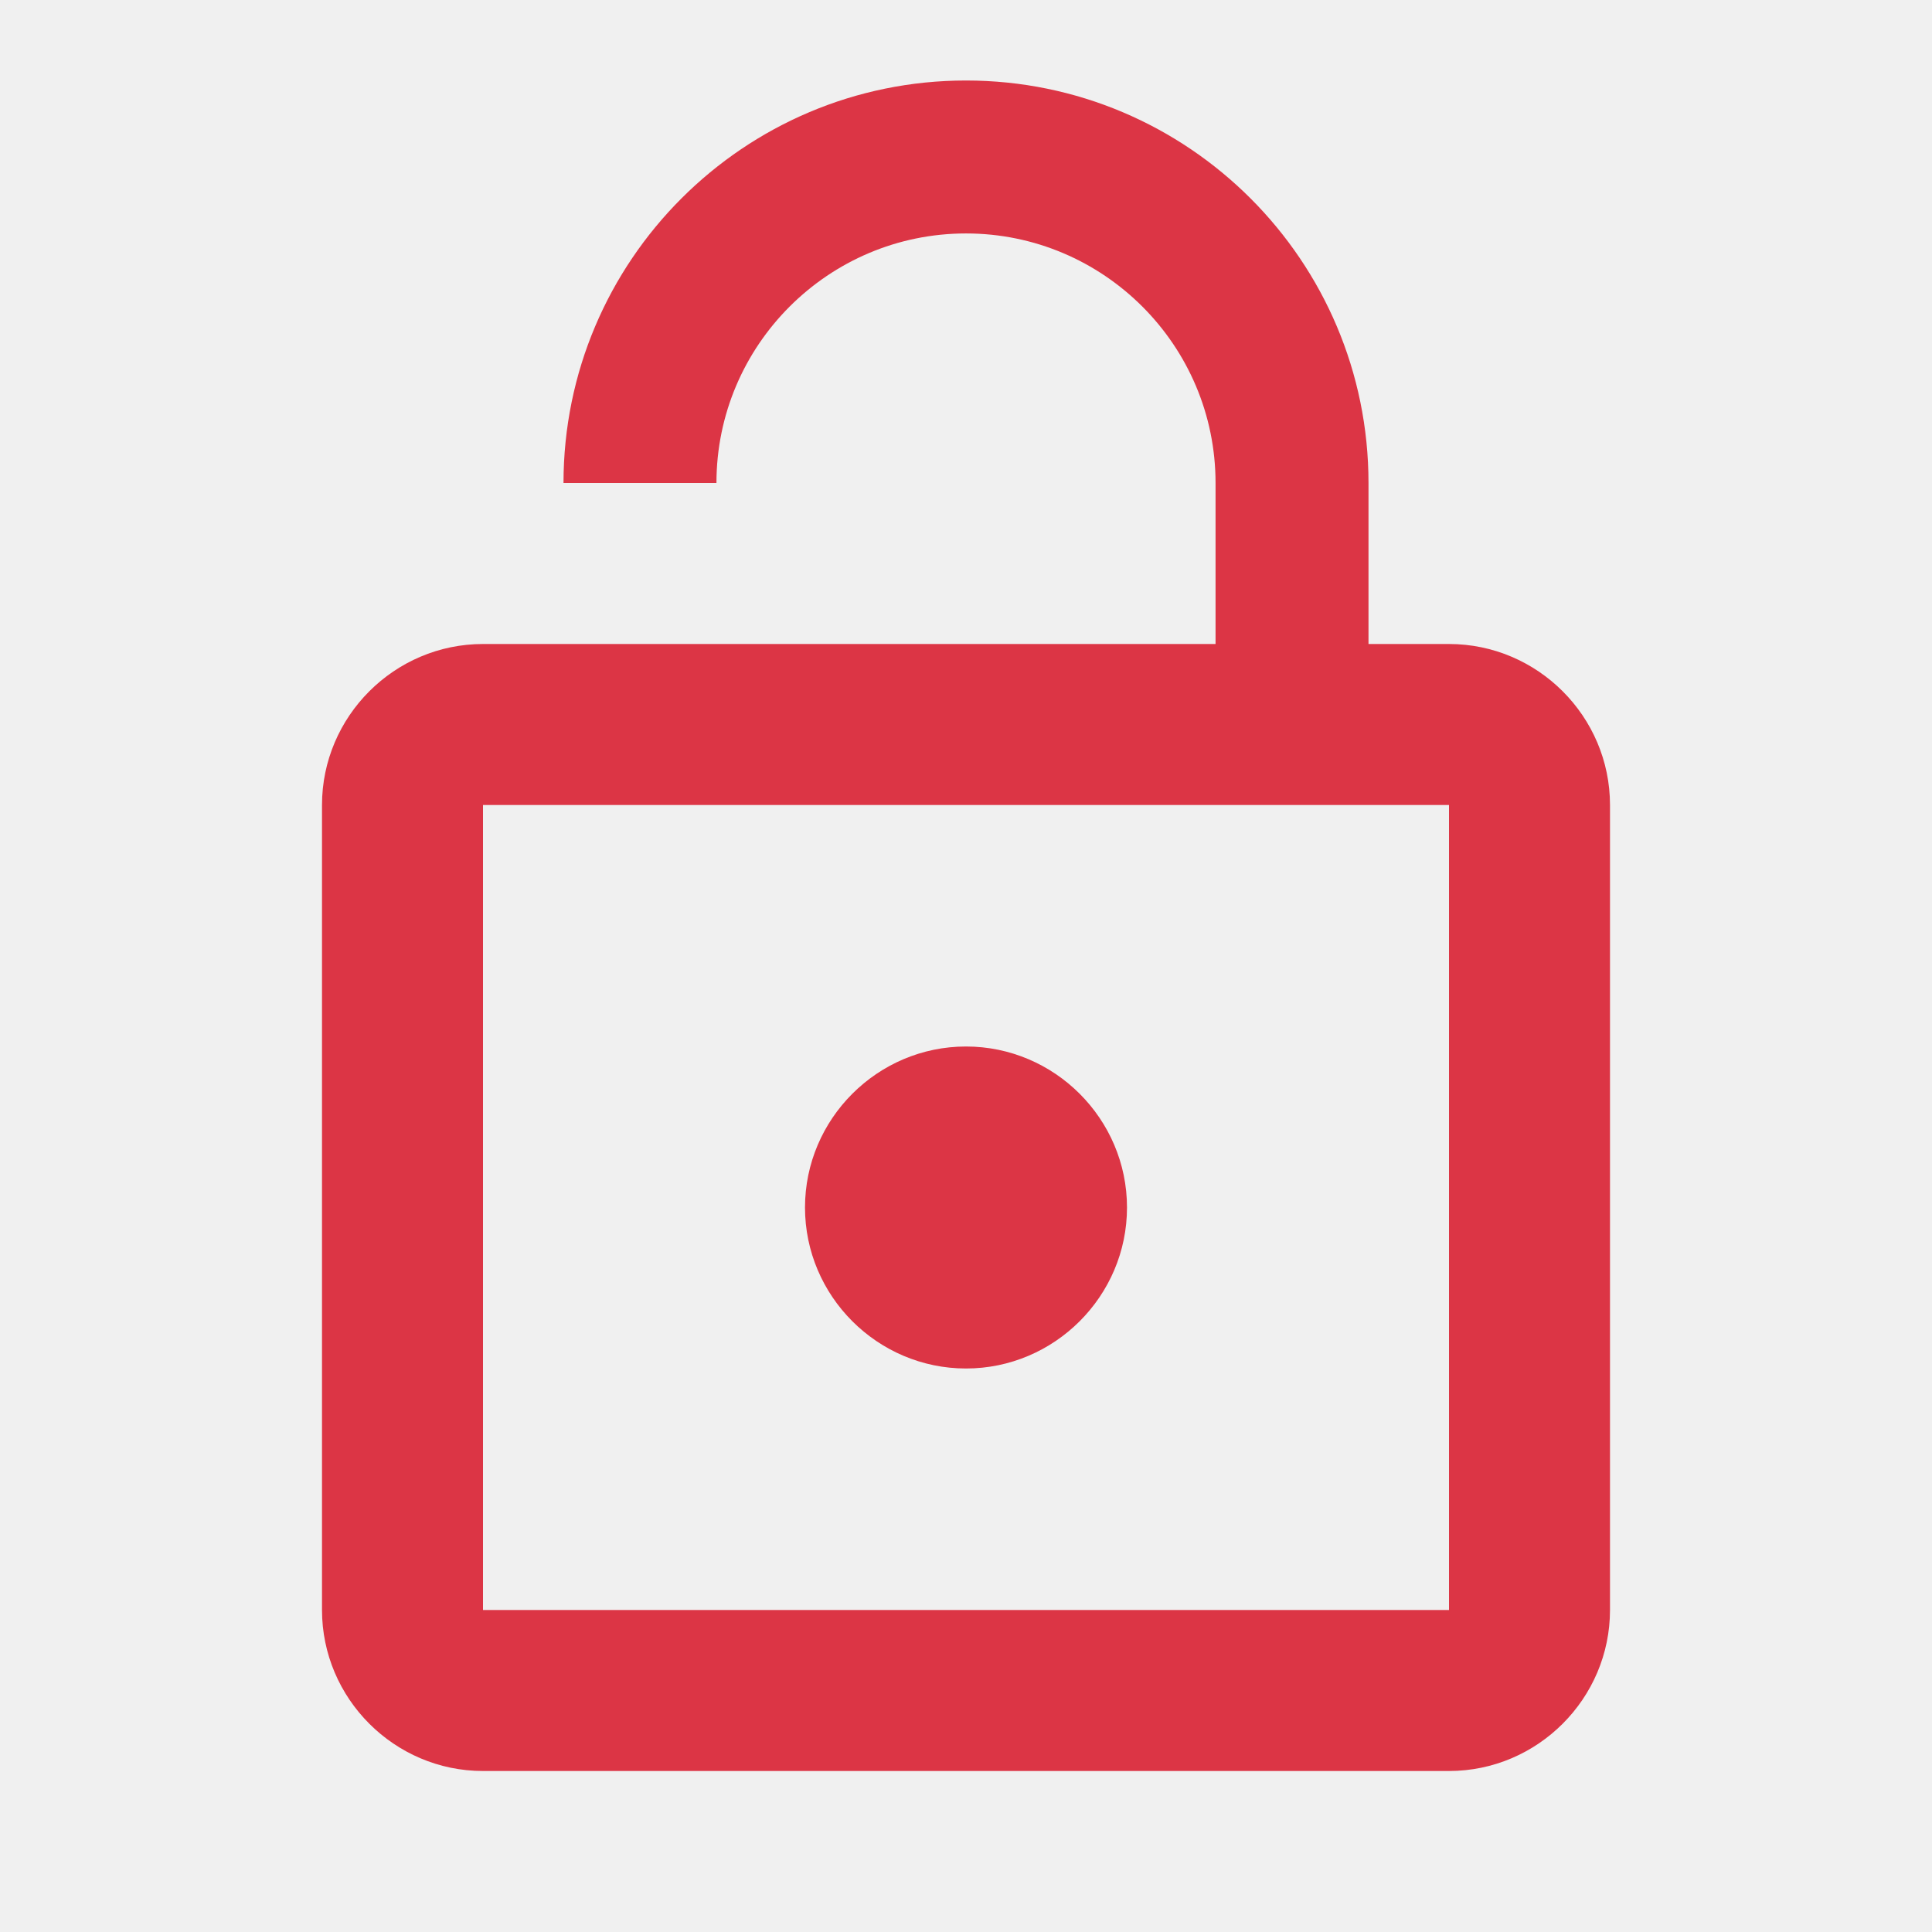
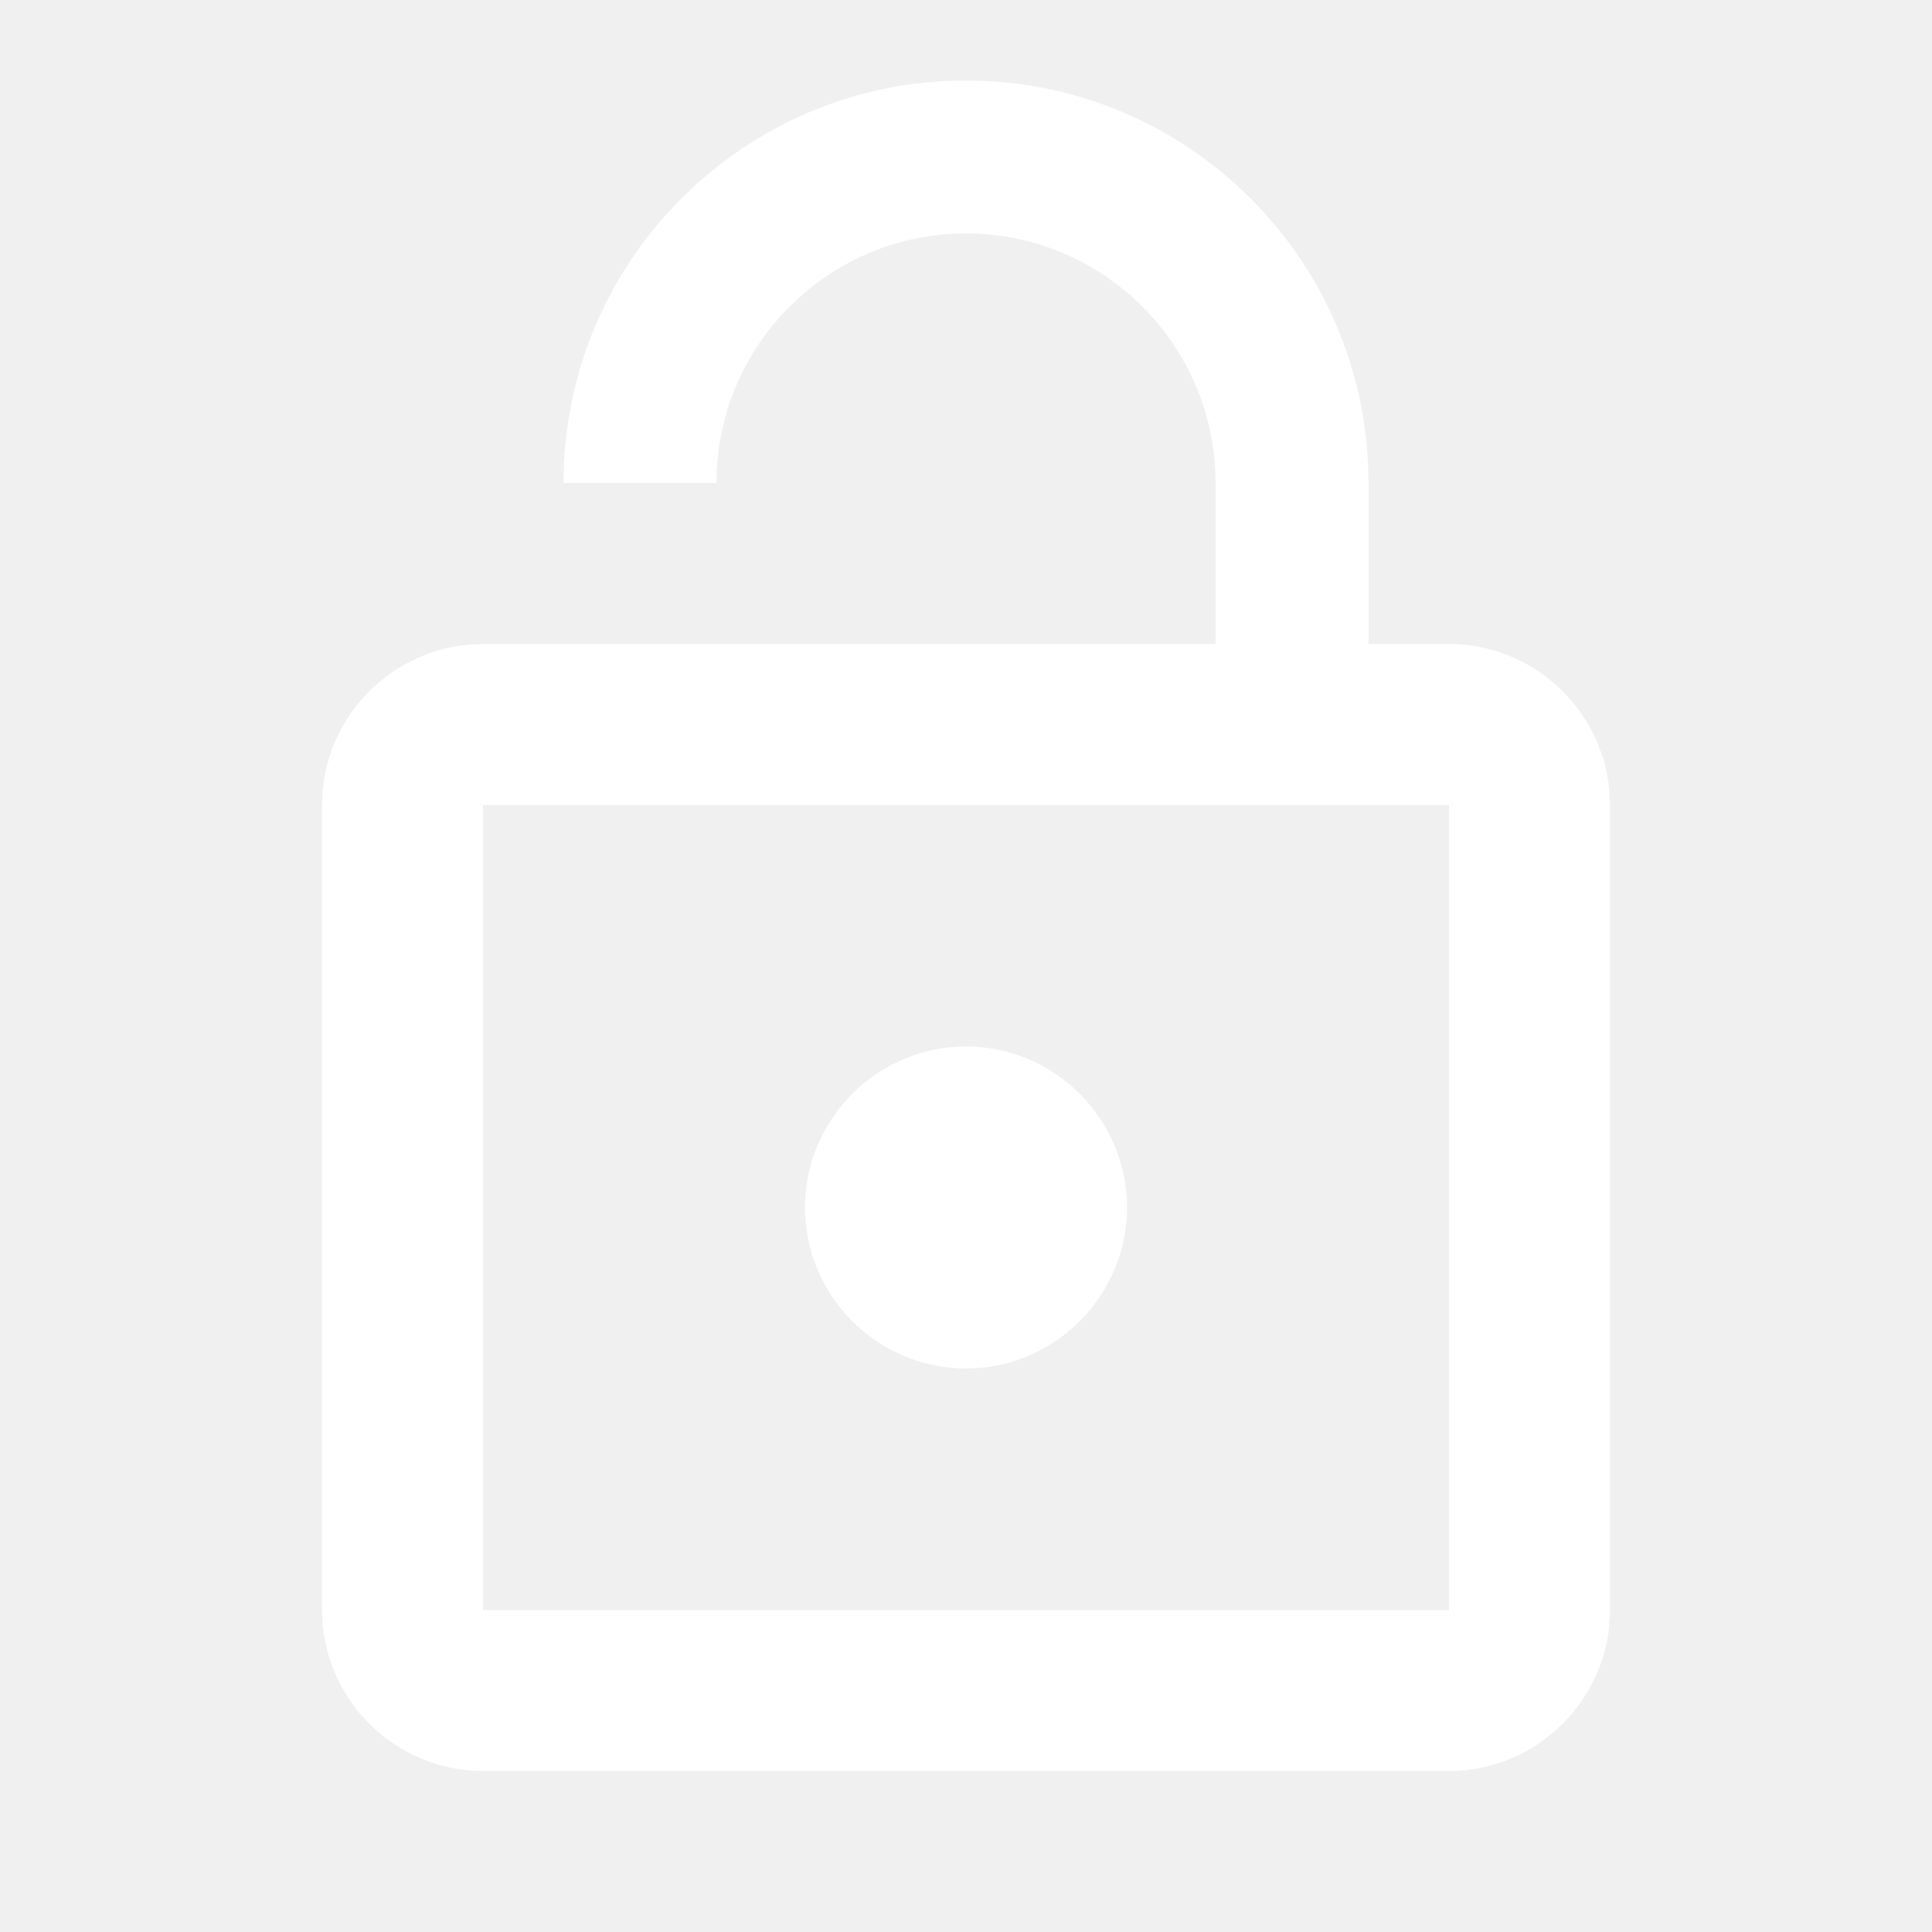
- <svg xmlns="http://www.w3.org/2000/svg" fill="#dc3545" height="18" viewBox="0 0 24 24" width="18">
+ <svg xmlns="http://www.w3.org/2000/svg" fill="#ffffff" height="18" viewBox="0 0 24 24" width="18">
  <path d="M0 0h24v24H0z" fill="none" />
  <path d="M12 17c1.1 0 2-.9 2-2s-.9-2-2-2-2 .9-2 2 .9 2 2 2zm6-9h-1V6c0-2.76-2.24-5-5-5S7 3.24 7 6h1.9c0-1.71 1.39-3.1 3.1-3.1 1.71 0 3.1 1.39 3.1 3.1v2H6c-1.1 0-2 .9-2 2v10c0 1.1.9 2 2 2h12c1.1 0 2-.9 2-2V10c0-1.1-.9-2-2-2zm0 12H6V10h12v10z" />
</svg>
